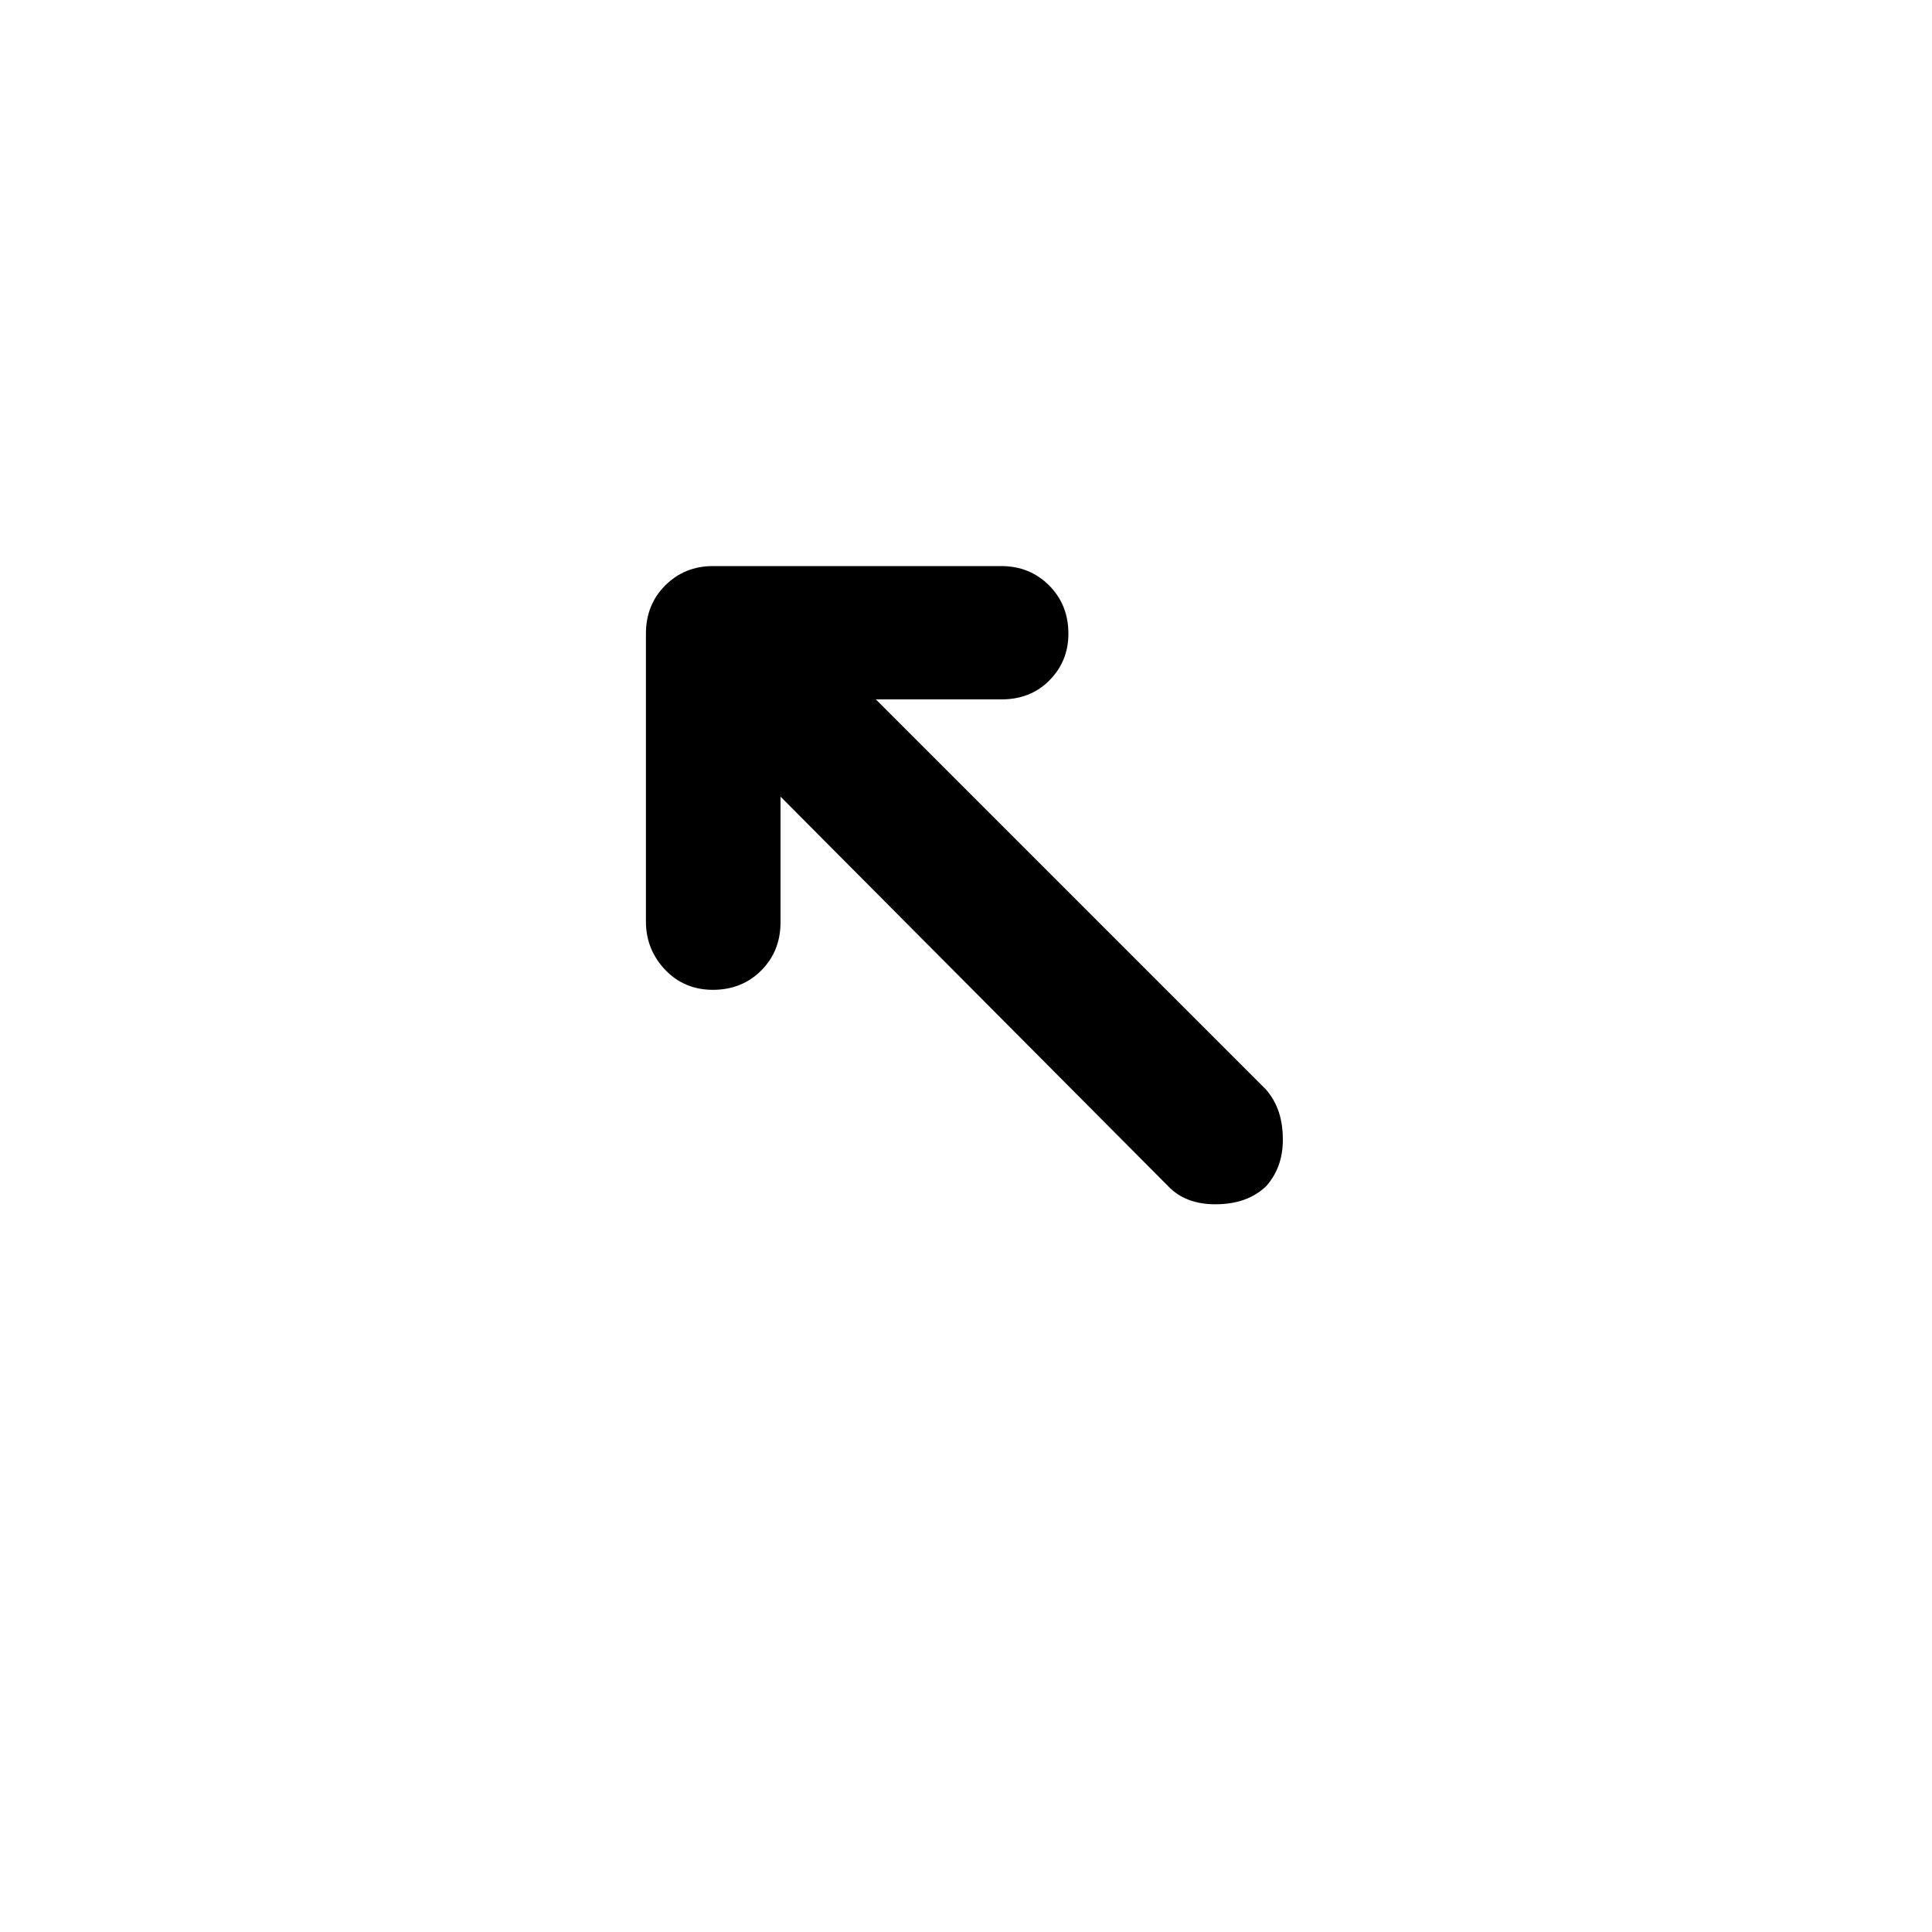
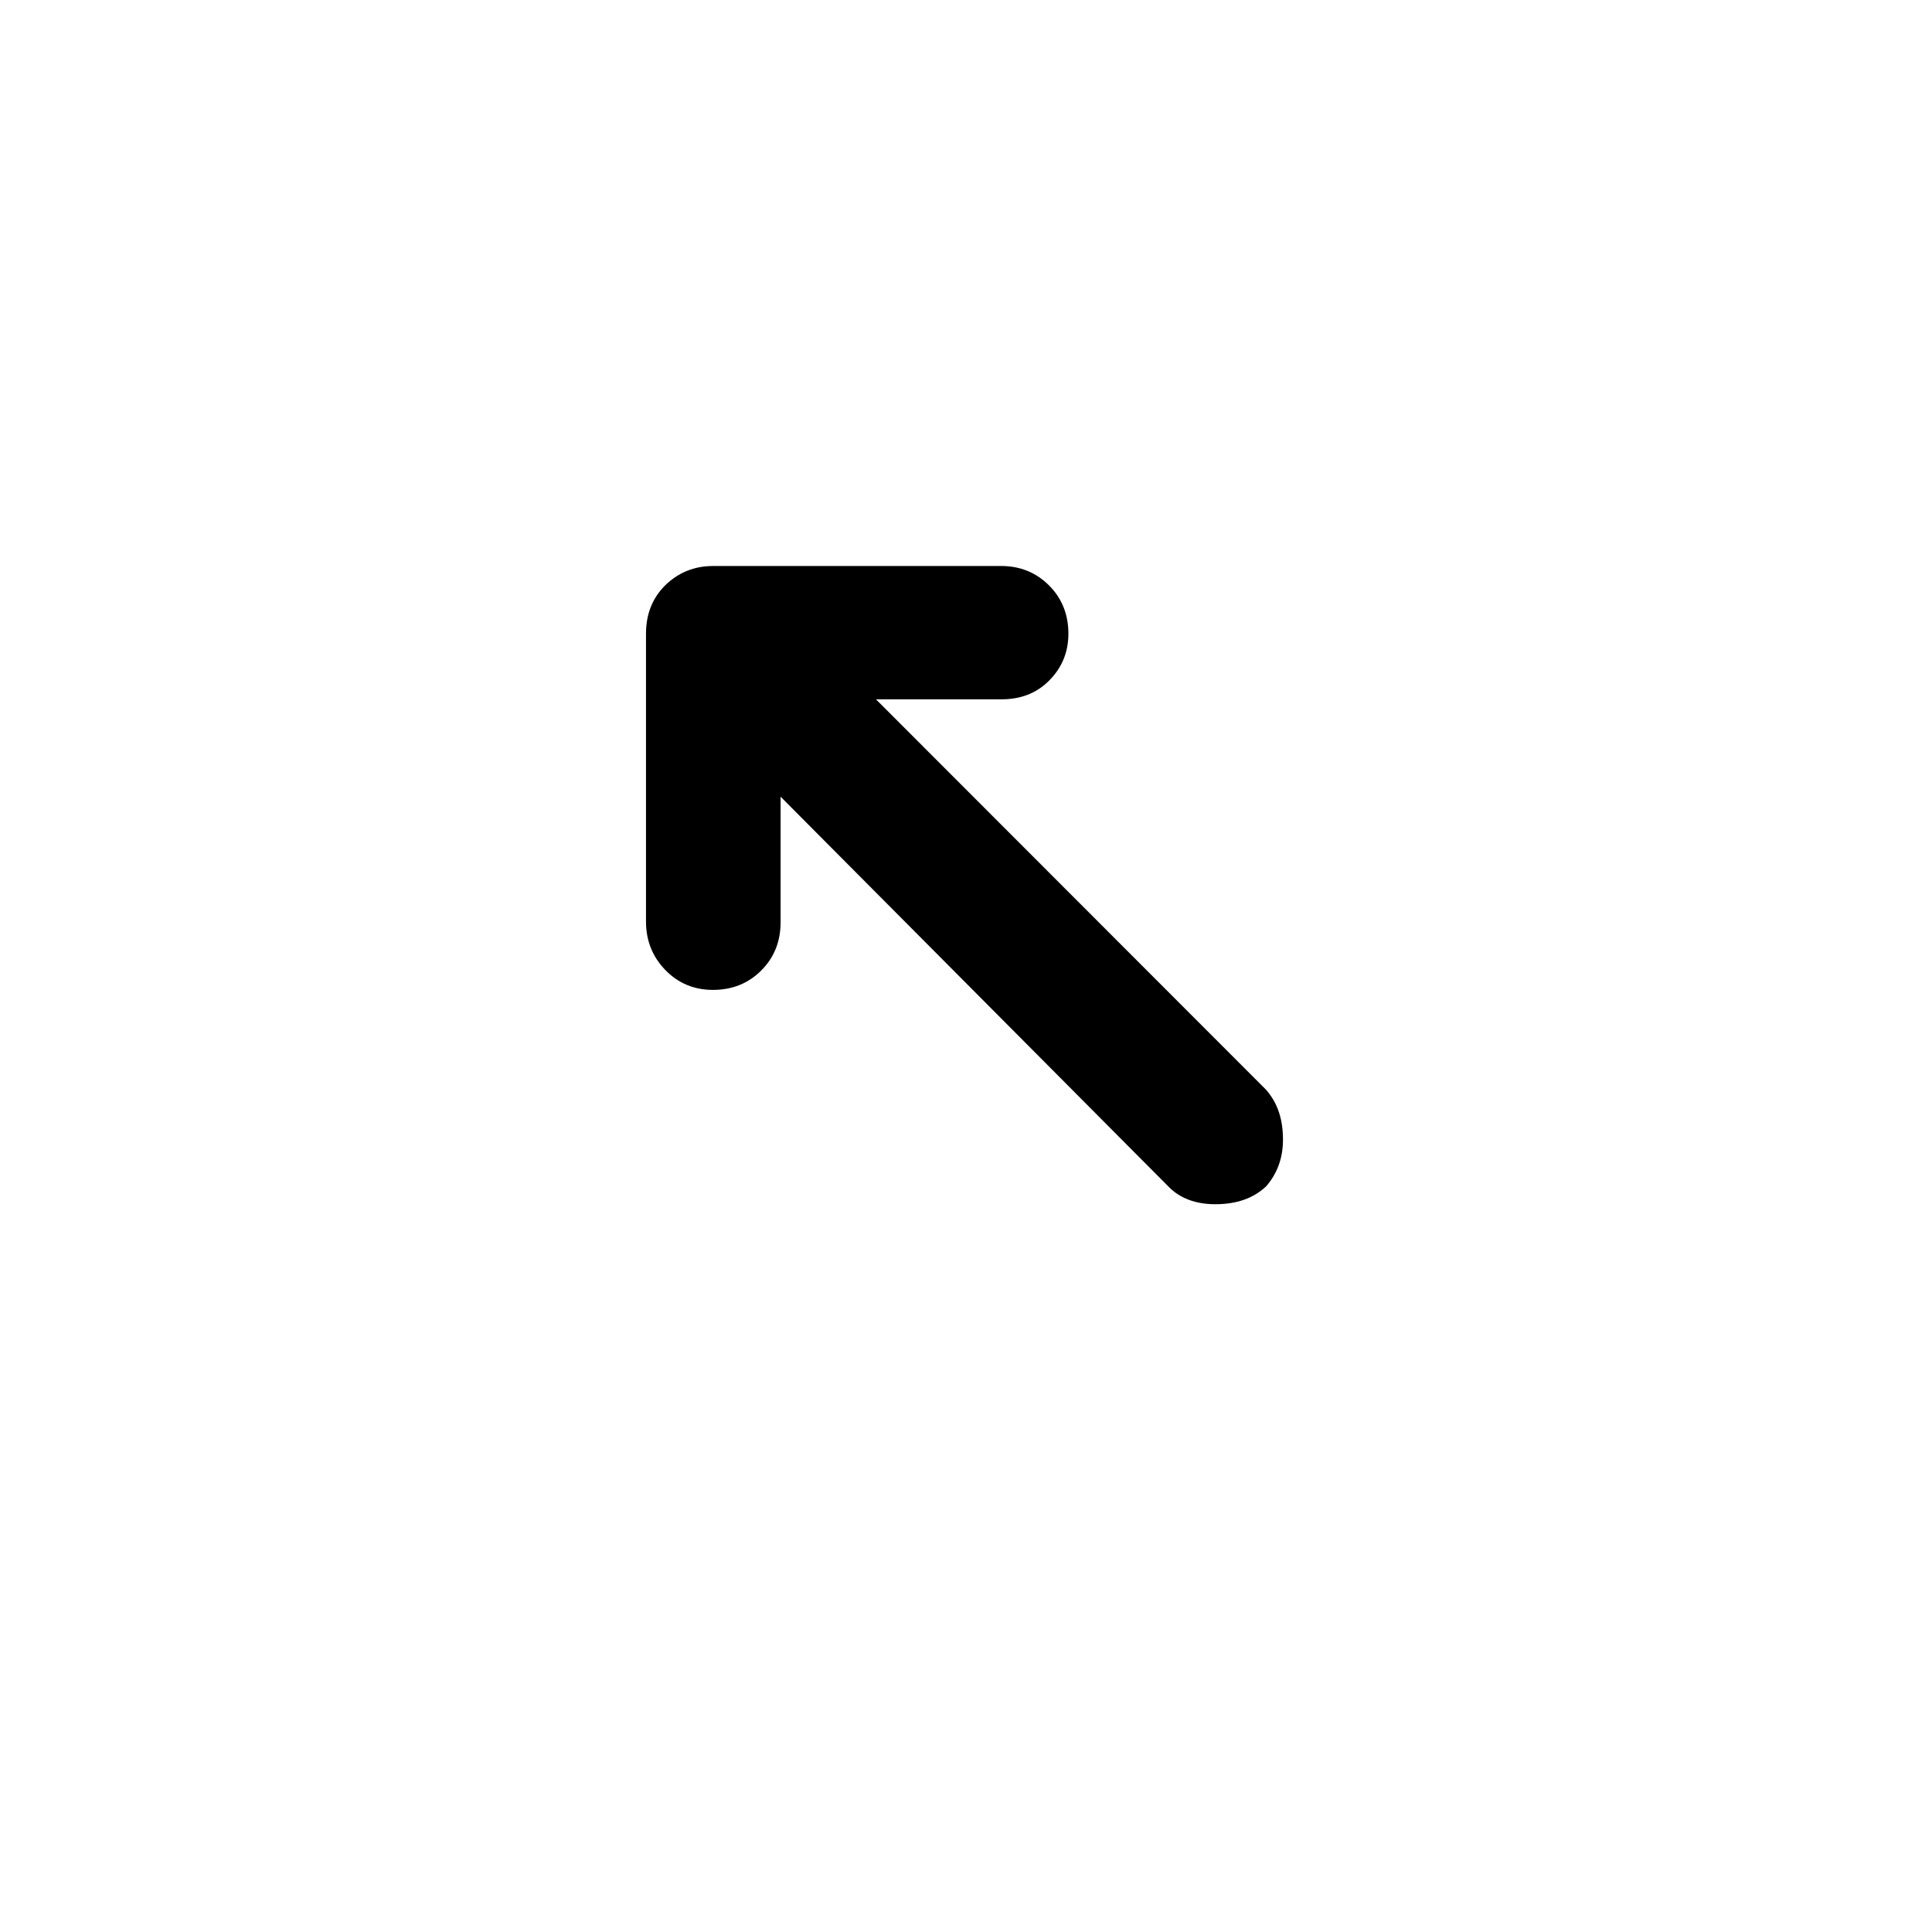
- <svg xmlns="http://www.w3.org/2000/svg" version="1.1" id="Layer_1" x="0px" y="0px" viewBox="0 0 30 30" style="enable-background:new 0 0 30 30;" xml:space="preserve">
-   <path d="M10.03,14.31V9.84c0-0.3,0.1-0.55,0.3-0.75s0.45-0.3,0.74-0.3h4.48c0.29,0,0.54,0.1,0.74,0.3s0.3,0.45,0.3,0.75  c0,0.29-0.1,0.53-0.3,0.73s-0.45,0.29-0.74,0.29h-1.95l6.06,6.06c0.18,0.21,0.26,0.46,0.26,0.78c0,0.29-0.09,0.53-0.26,0.72  c-0.2,0.19-0.46,0.28-0.79,0.28c-0.3,0-0.55-0.09-0.73-0.28l-6.02-6.05v1.95c0,0.3-0.1,0.55-0.3,0.75c-0.2,0.2-0.45,0.3-0.75,0.3  c-0.29,0-0.54-0.1-0.74-0.31S10.03,14.6,10.03,14.31z" />
+ <svg xmlns="http://www.w3.org/2000/svg" width="30pt" height="30pt" viewBox="0 0 30 30" version="1.1">
+   <g id="surface206">
+     <path style=" stroke:none;fill-rule:nonzero;fill:rgb(0%,0%,0%);fill-opacity:1;" d="M 10.031 14.309 L 10.031 9.84 C 10.031 9.539 10.129 9.289 10.328 9.09 C 10.531 8.891 10.781 8.789 11.07 8.789 L 15.551 8.789 C 15.84 8.789 16.09 8.891 16.289 9.09 C 16.488 9.289 16.59 9.539 16.59 9.84 C 16.59 10.129 16.488 10.371 16.289 10.57 C 16.09 10.77 15.84 10.859 15.551 10.859 L 13.602 10.859 L 19.66 16.922 C 19.84 17.129 19.922 17.379 19.922 17.699 C 19.922 17.988 19.828 18.23 19.66 18.422 C 19.461 18.609 19.199 18.699 18.871 18.699 C 18.57 18.699 18.32 18.609 18.141 18.422 L 12.121 12.371 L 12.121 14.32 C 12.121 14.621 12.02 14.871 11.82 15.07 C 11.621 15.27 11.371 15.371 11.07 15.371 C 10.781 15.371 10.531 15.27 10.328 15.059 C 10.129 14.852 10.031 14.602 10.031 14.309 Z M 10.031 14.309 " />
+   </g>
</svg>
